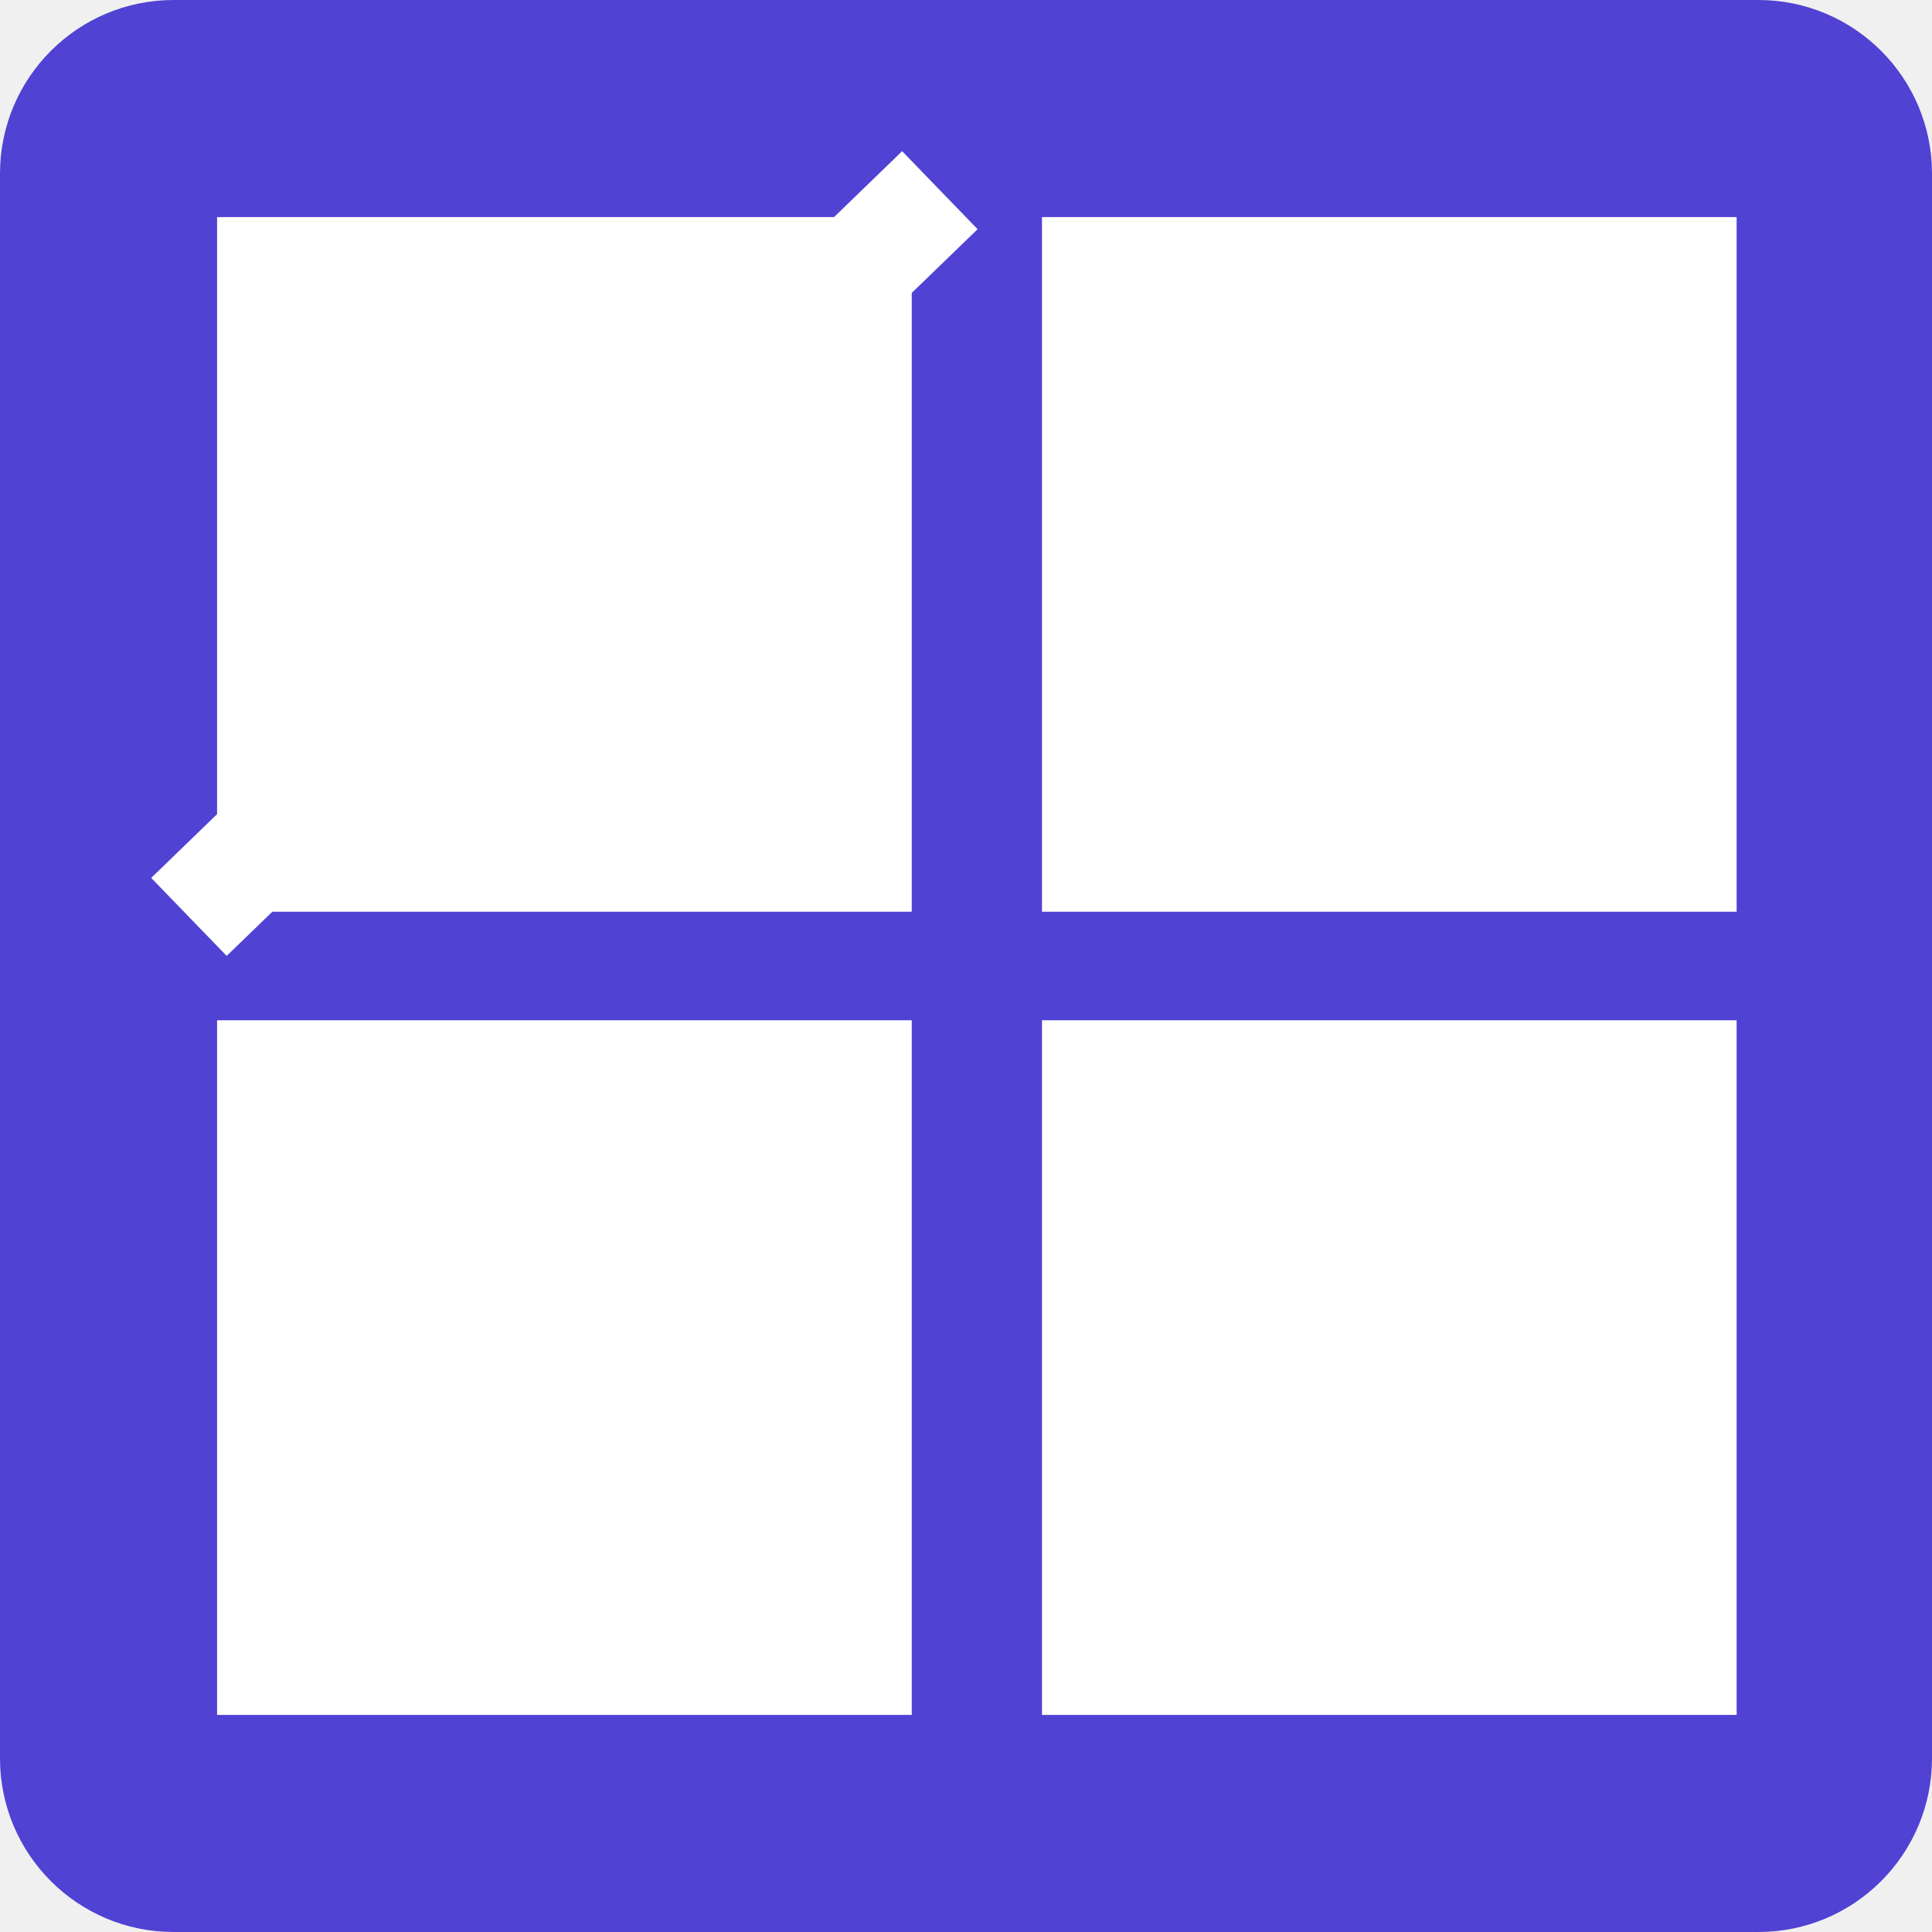
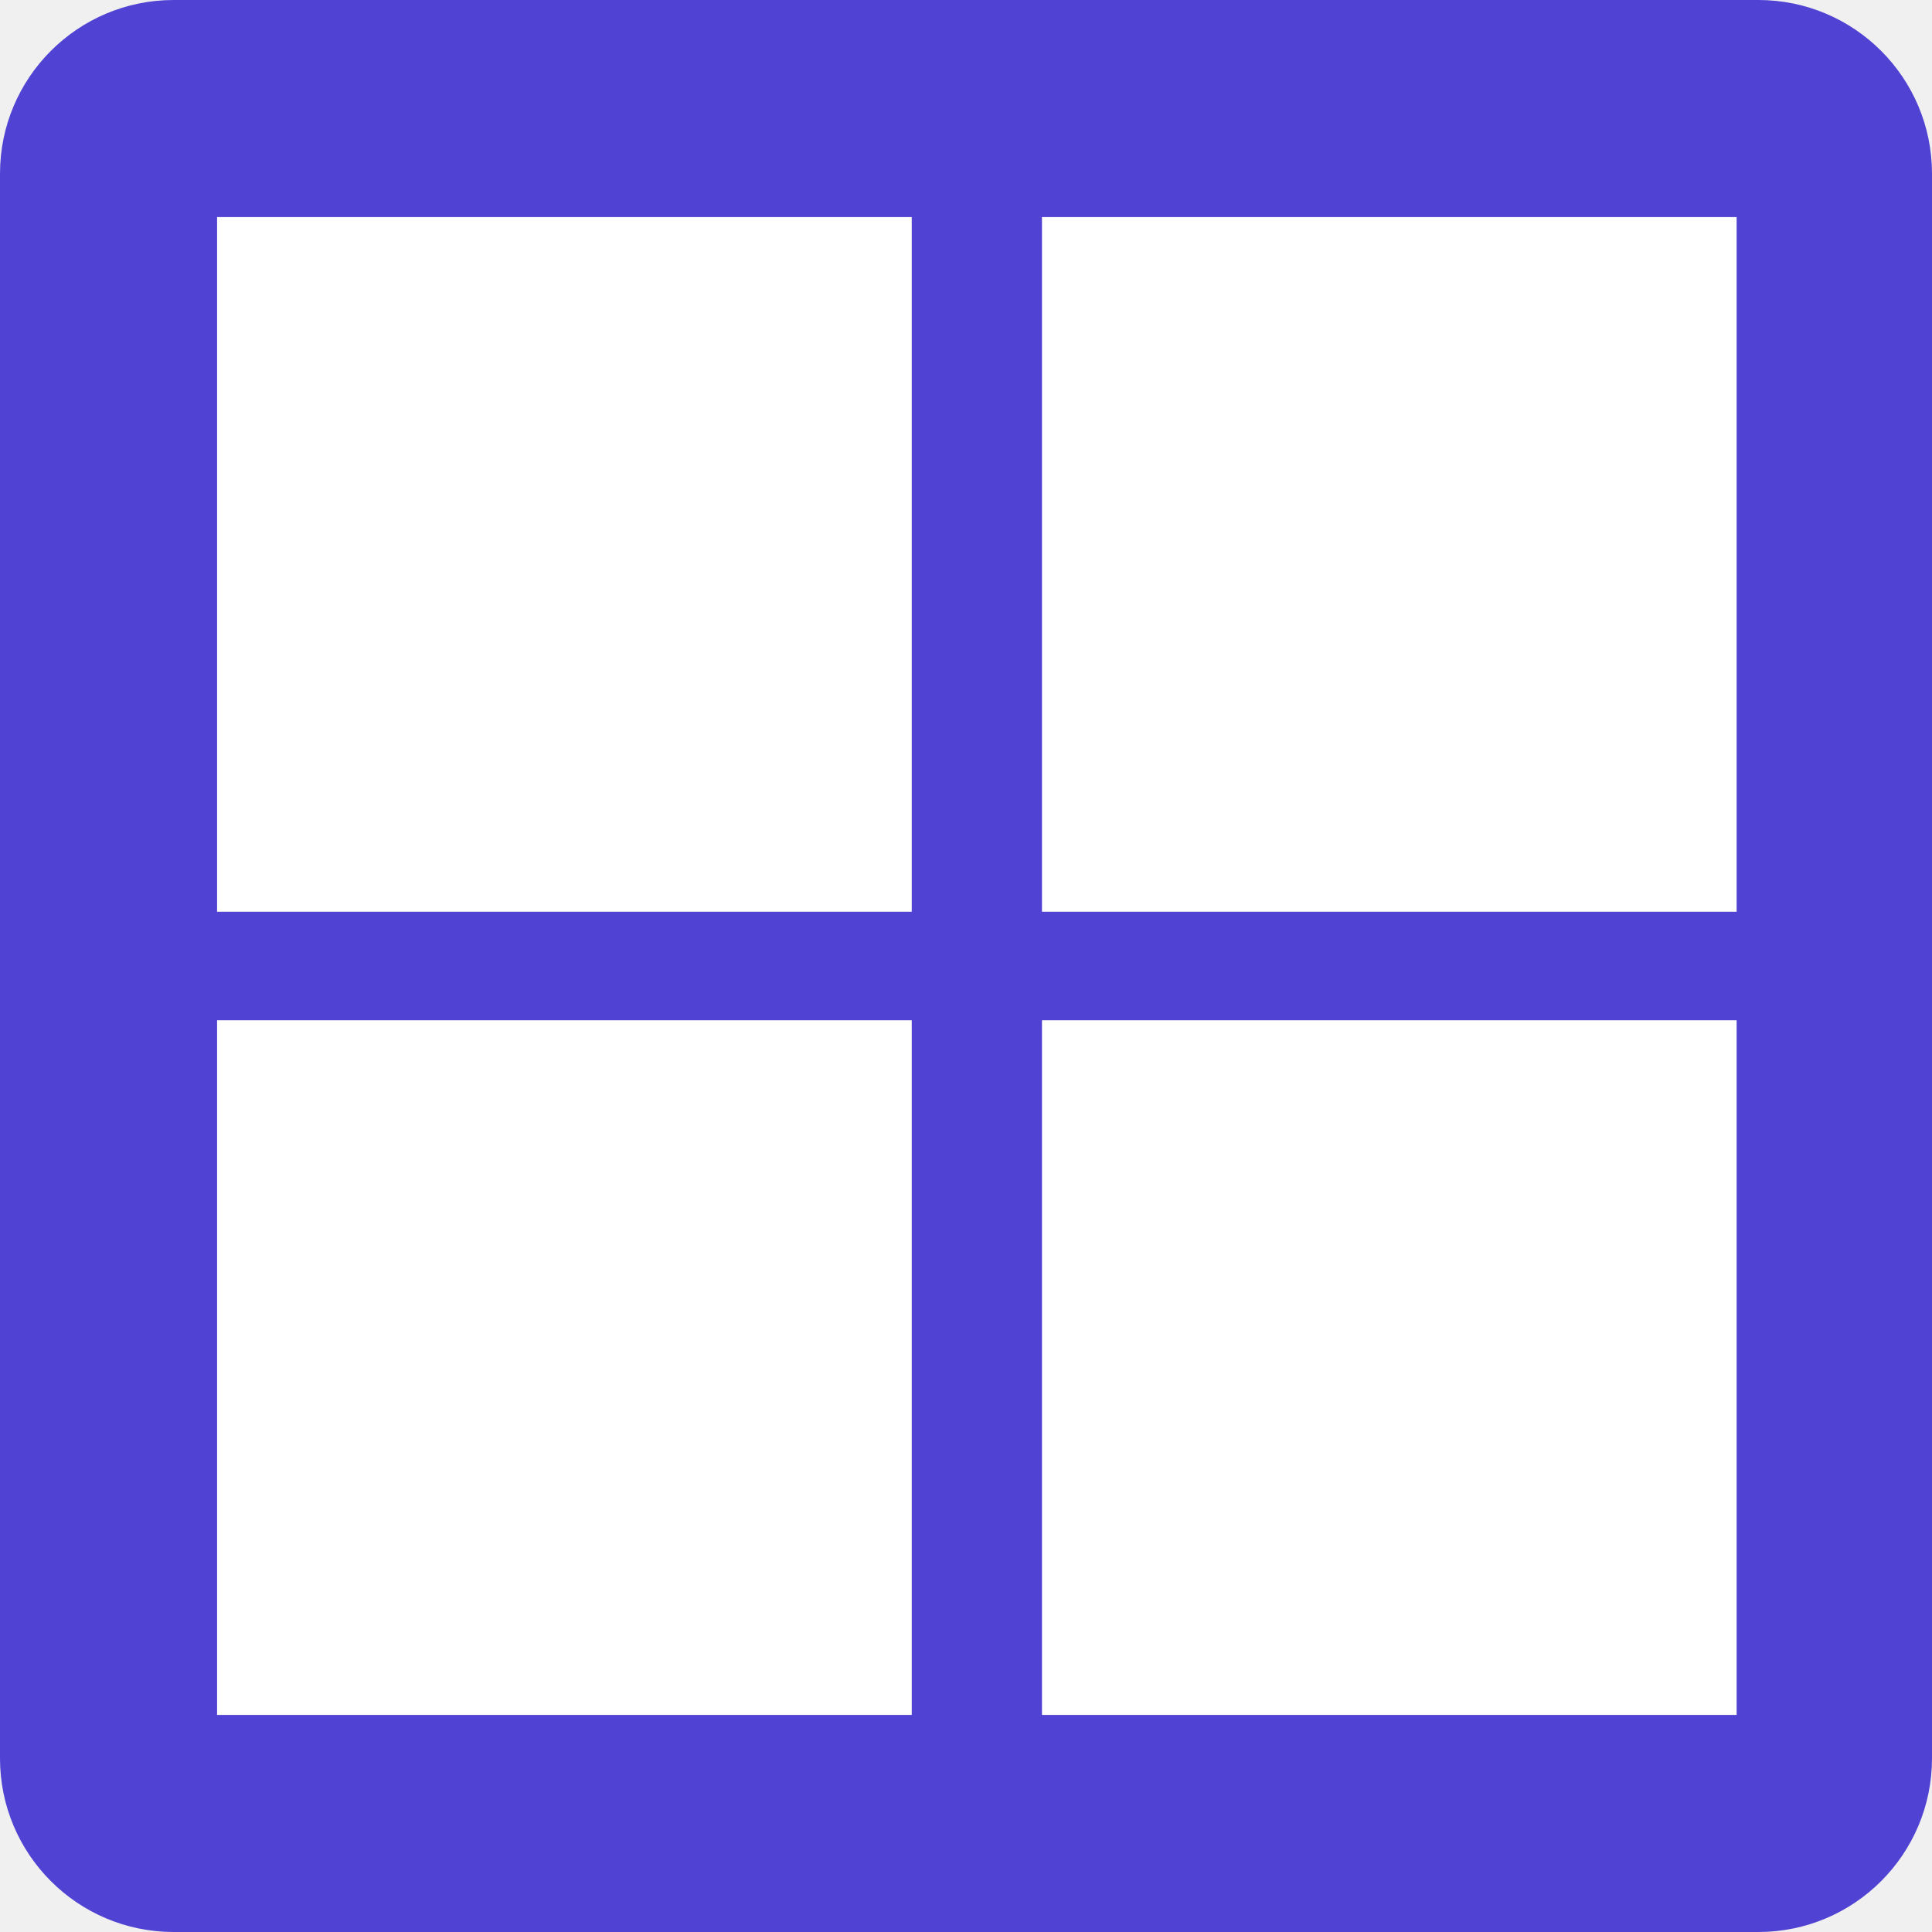
<svg xmlns="http://www.w3.org/2000/svg" width="89px" height="89px" viewBox="0 0 89 89" version="1.1">
  <defs />
  <g id="Page-1" stroke="none" stroke-width="1" fill="none" fill-rule="evenodd">
    <g id="four">
      <rect id="biz_act" fill="#5042D3" x="0" y="0" width="89" height="89" rx="8" />
      <rect id="Rectangle" fill="#FFFFFF" x="10" y="10" width="32" height="32" />
      <rect id="Rectangle-Copy" fill="#FFFFFF" x="48" y="10" width="32" height="32" />
      <rect id="Rectangle-Copy-2" fill="#FFFFFF" x="48" y="47" width="32" height="32" />
      <rect id="Rectangle-Copy-3" fill="#FFFFFF" x="10" y="47" width="32" height="32" />
-       <path d="M10.5,40.5 L41.5,10.5" id="Line" stroke="#FFFFFF" stroke-width="5" stroke-linecap="square" />
    </g>
  </g>
</svg>
